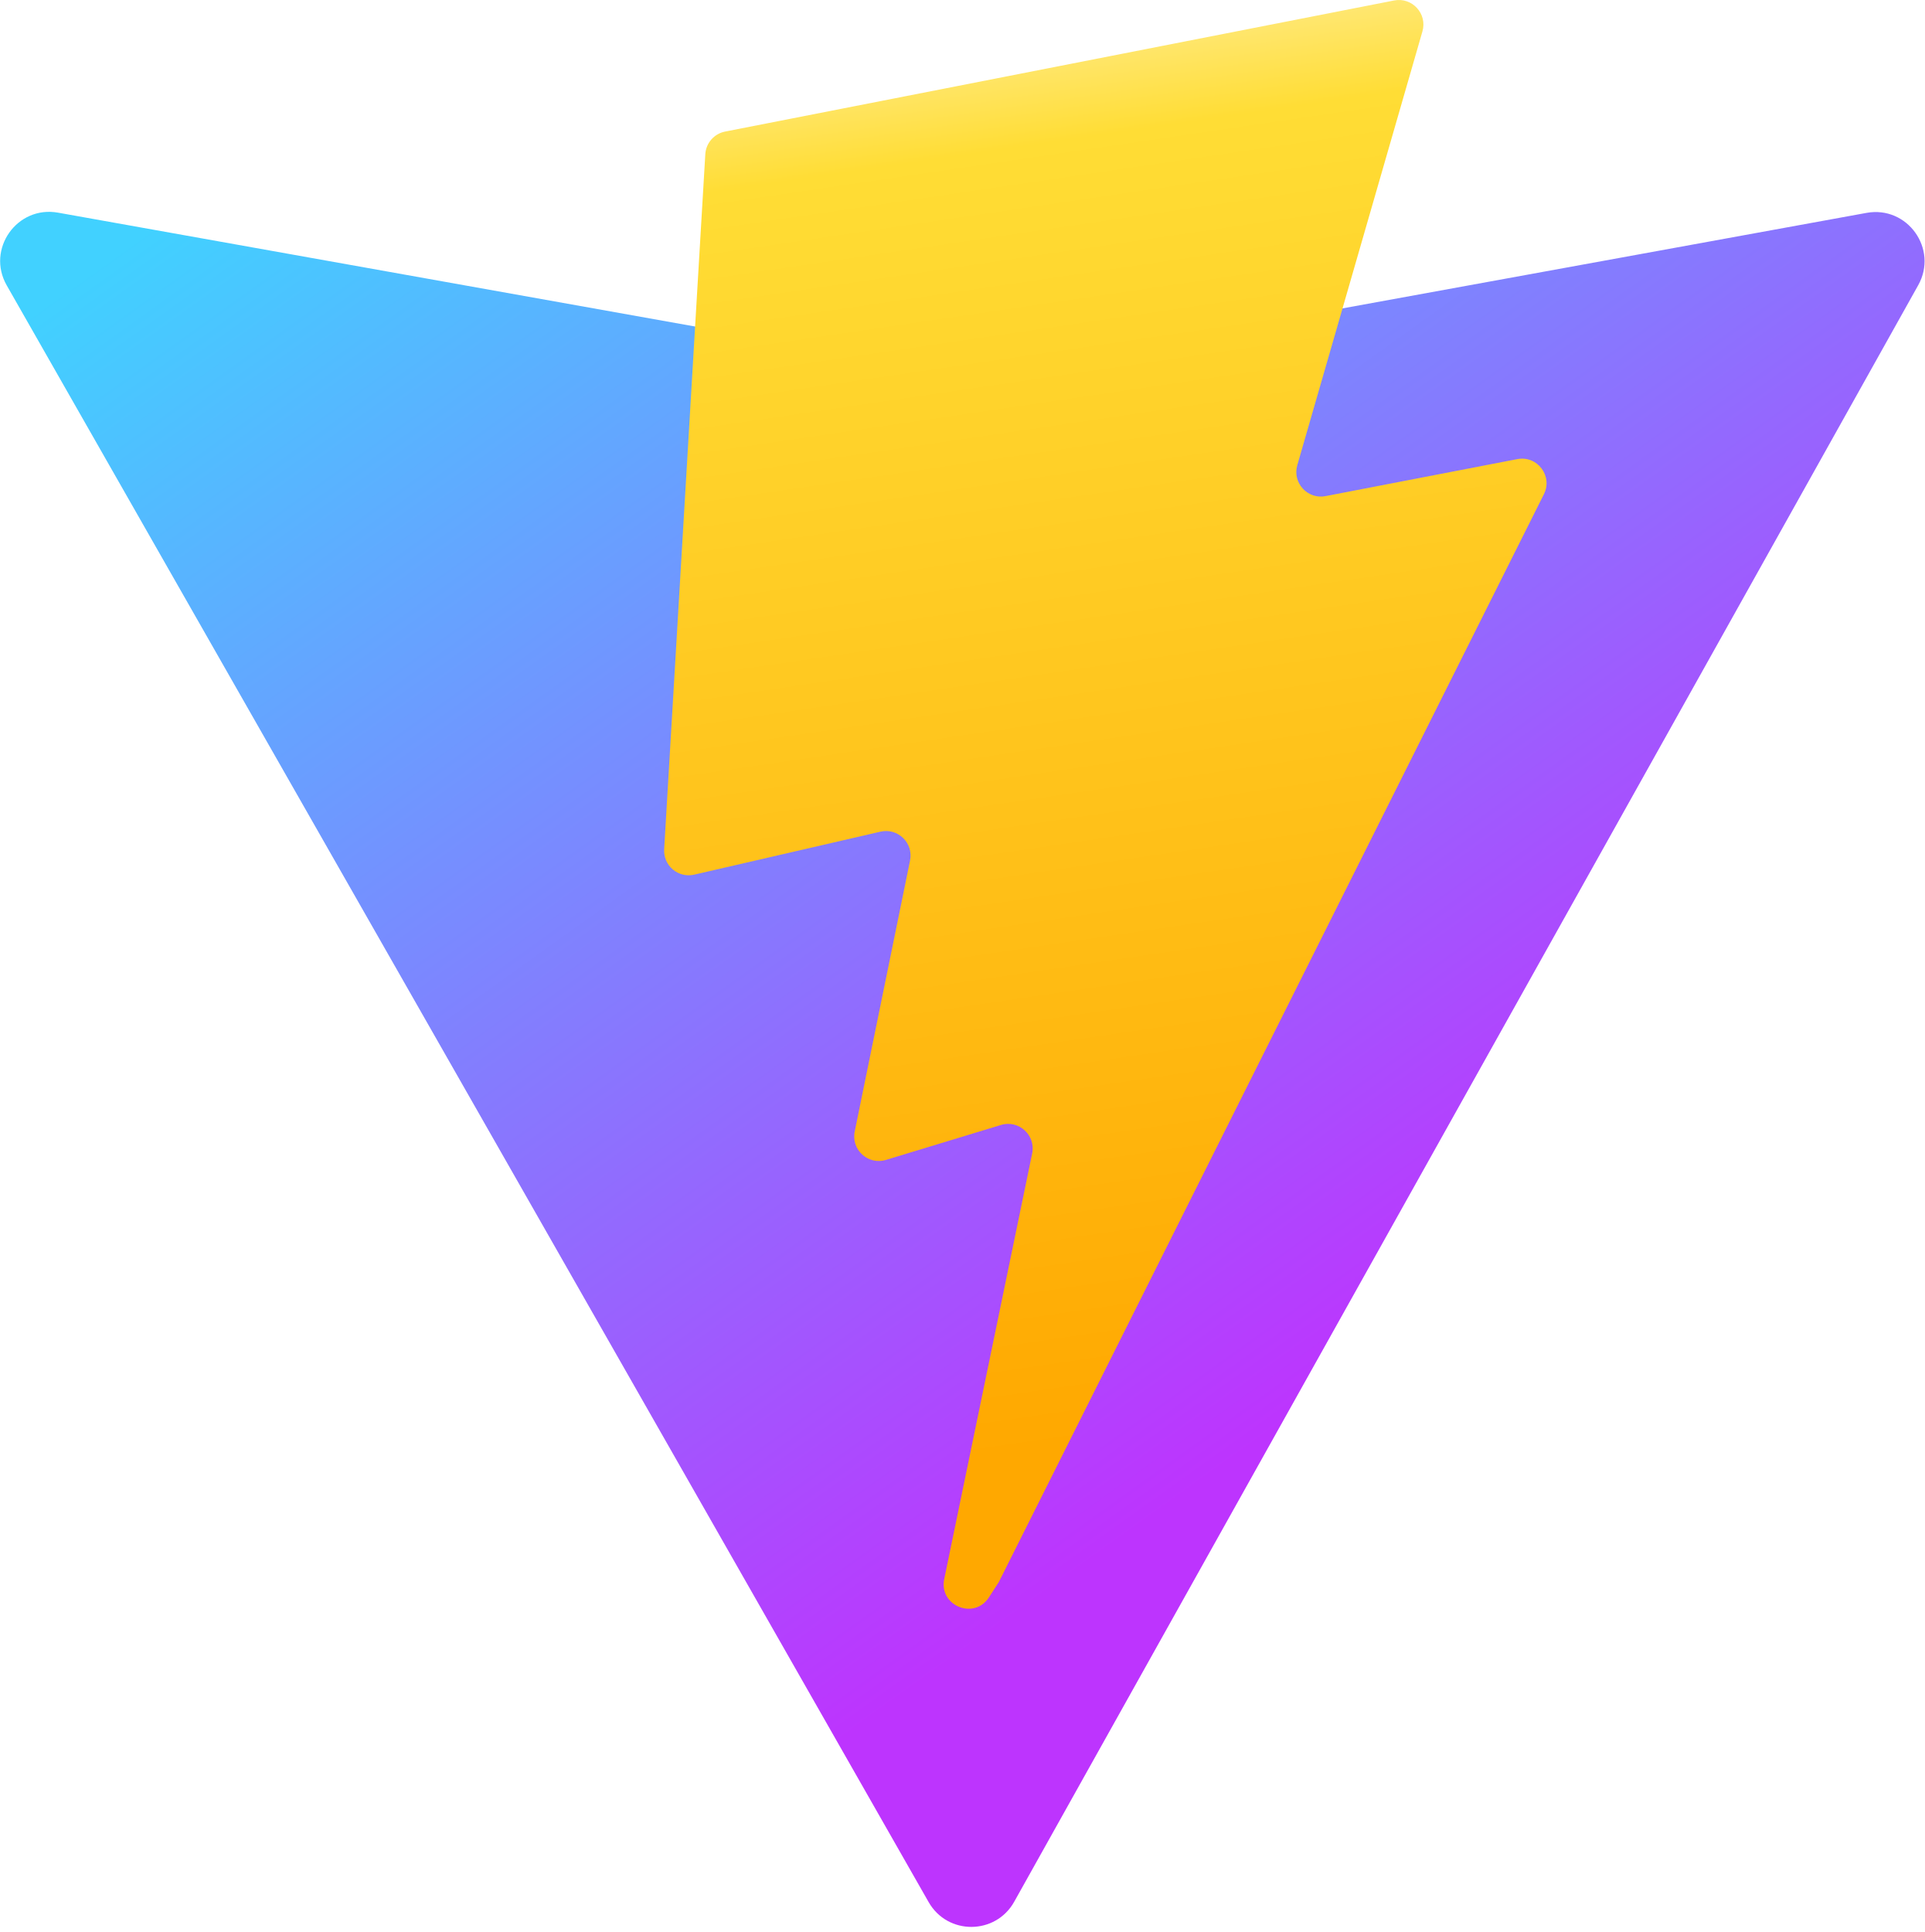
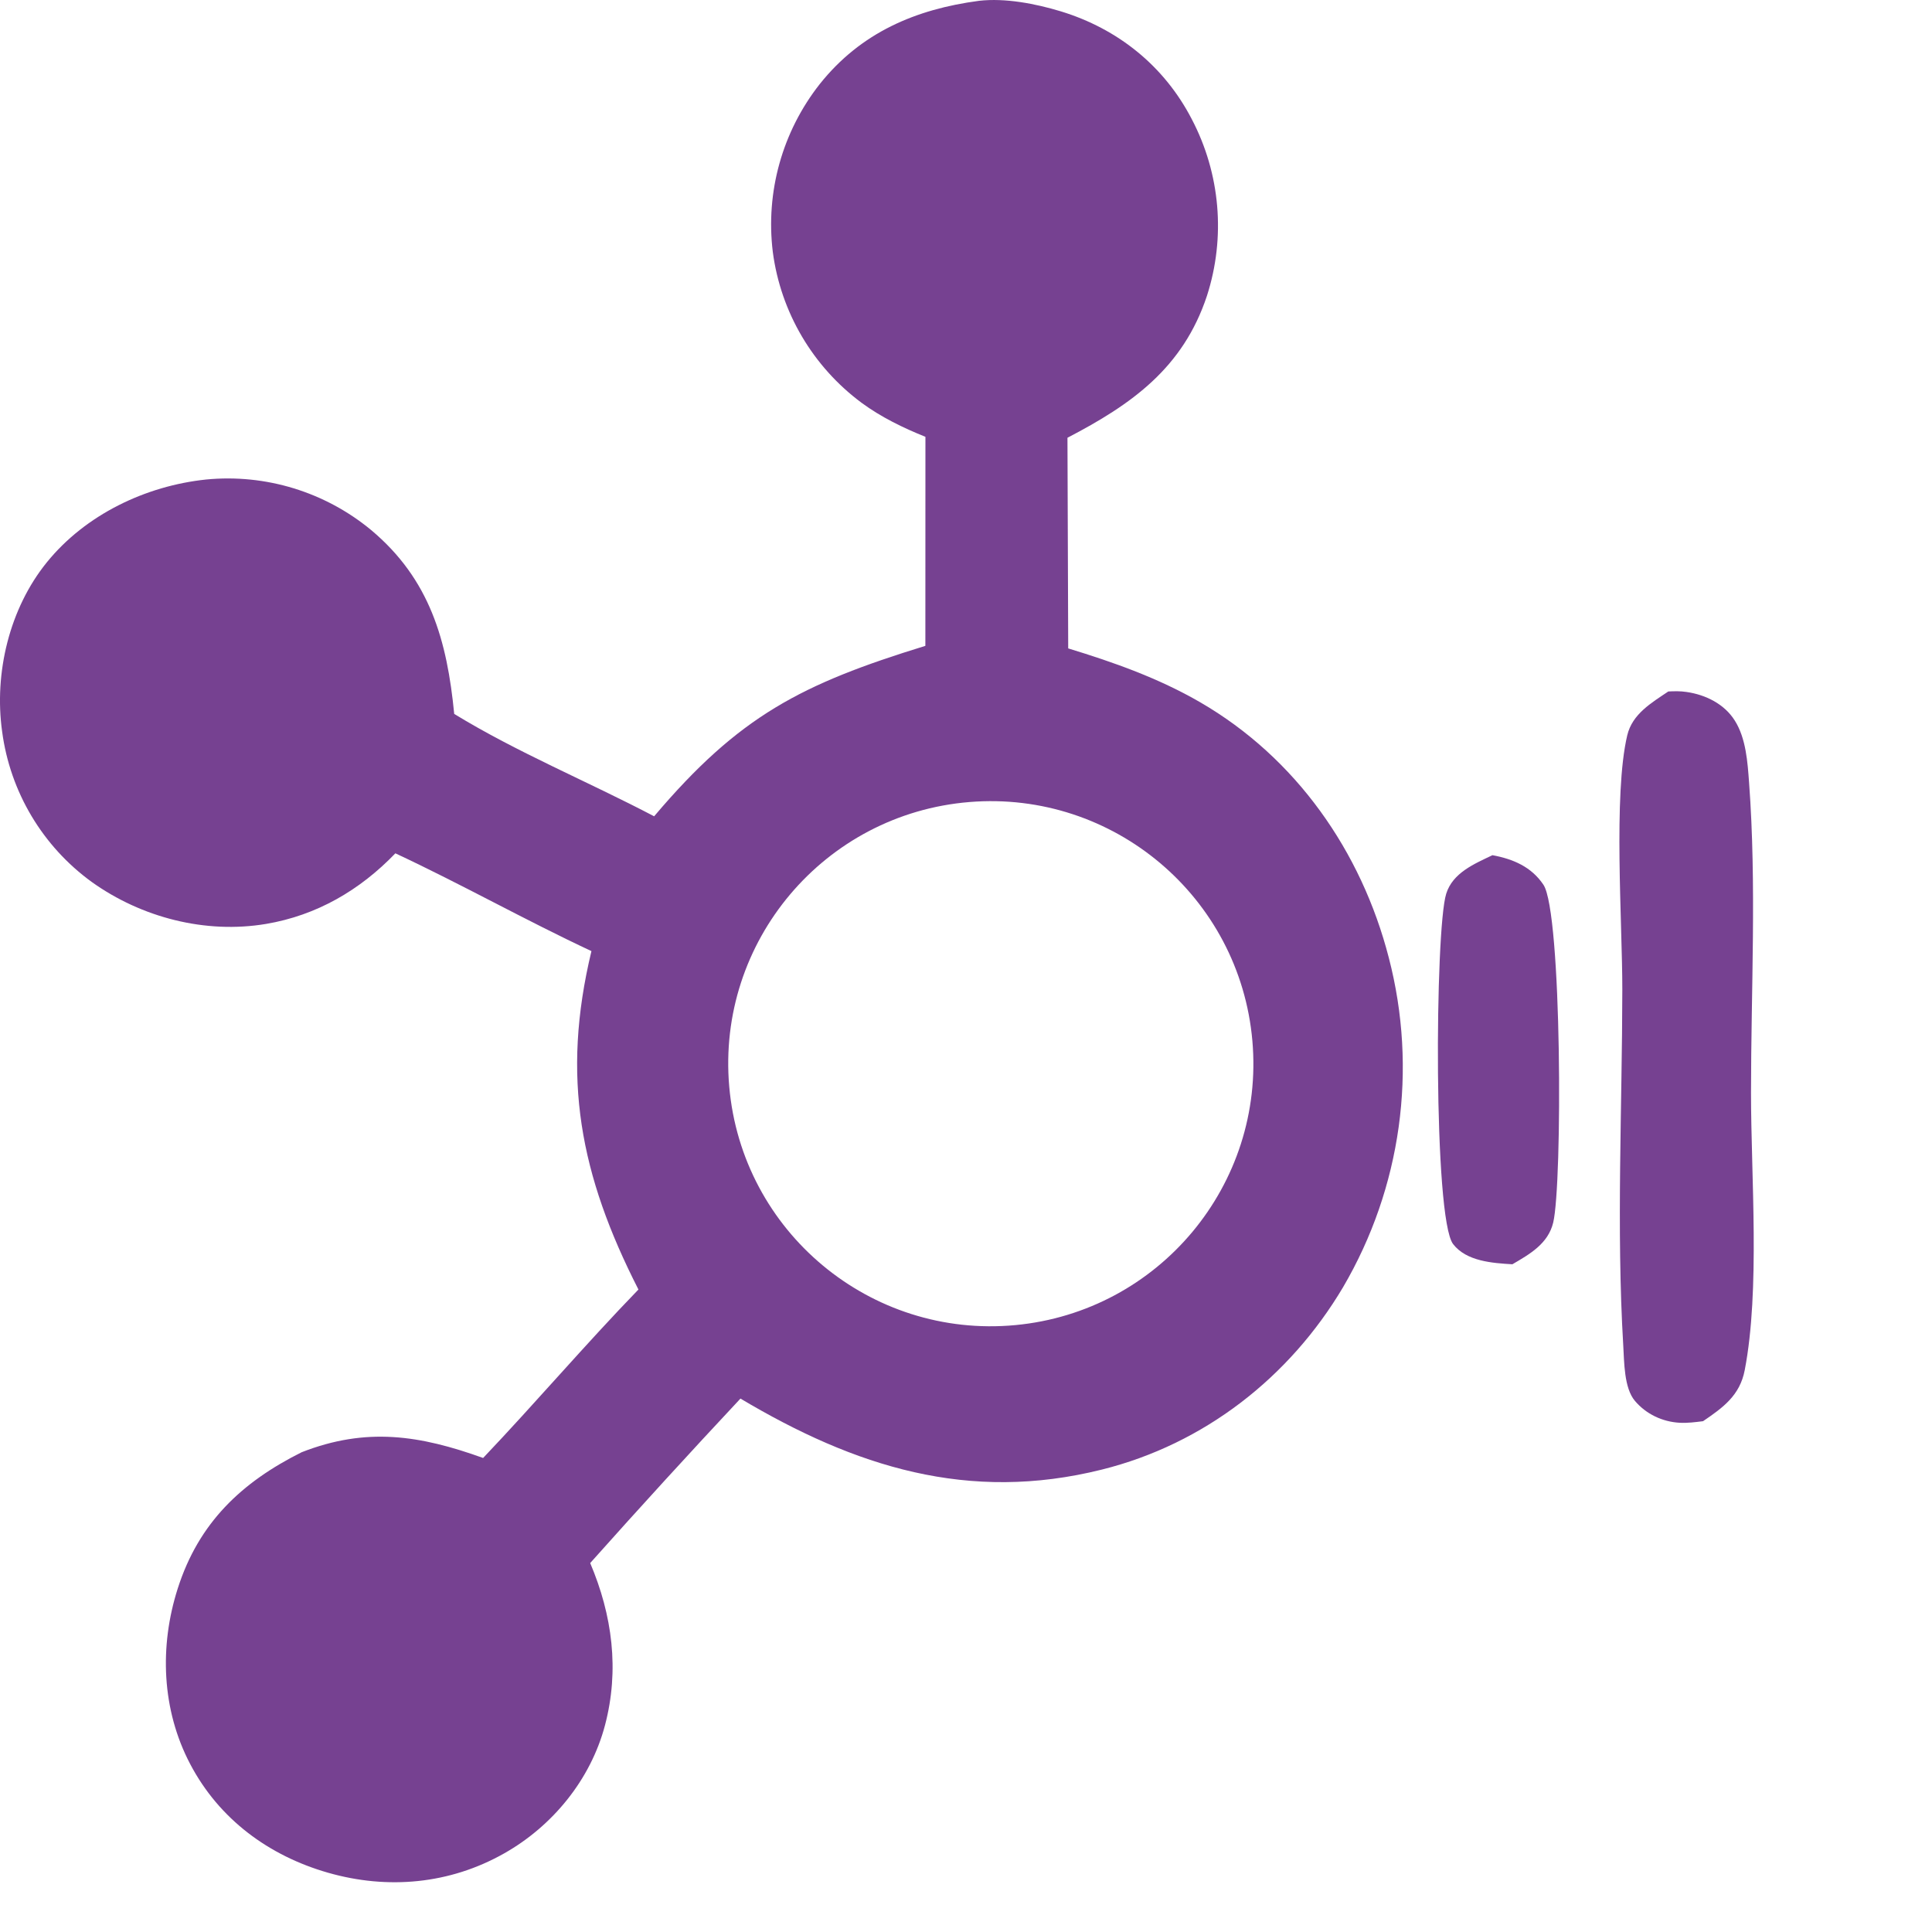
- <svg xmlns="http://www.w3.org/2000/svg" aria-hidden="true" role="img" class="iconify iconify--logos" width="31.88" height="32" preserveAspectRatio="xMidYMid meet" viewBox="0 0 256 257">
-   <defs>
-     <linearGradient id="IconifyId1813088fe1fbc01fb466" x1="-.828%" x2="57.636%" y1="7.652%" y2="78.411%">
-       <stop offset="0%" stop-color="#41D1FF" />
-       <stop offset="100%" stop-color="#BD34FE" />
-     </linearGradient>
-     <linearGradient id="IconifyId1813088fe1fbc01fb467" x1="43.376%" x2="50.316%" y1="2.242%" y2="89.03%">
-       <stop offset="0%" stop-color="#FFEA83" />
-       <stop offset="8.333%" stop-color="#FFDD35" />
-       <stop offset="100%" stop-color="#FFA800" />
-     </linearGradient>
-   </defs>
-   <path fill="url(#IconifyId1813088fe1fbc01fb466)" d="M255.153 37.938L134.897 252.976c-2.483 4.44-8.862 4.466-11.382.048L.875 37.958c-2.746-4.814 1.371-10.646 6.827-9.67l120.385 21.517a6.537 6.537 0 0 0 2.322-.004l117.867-21.483c5.438-.991 9.574 4.796 6.877 9.62Z" />
-   <path fill="url(#IconifyId1813088fe1fbc01fb467)" d="M185.432.063L96.44 17.501a3.268 3.268 0 0 0-2.634 3.014l-5.474 92.456a3.268 3.268 0 0 0 3.997 3.378l24.777-5.718c2.318-.535 4.413 1.507 3.936 3.838l-7.361 36.047c-.495 2.426 1.782 4.5 4.151 3.78l15.304-4.649c2.372-.72 4.652 1.36 4.15 3.788l-11.698 56.621c-.732 3.542 3.979 5.473 5.943 2.437l1.313-2.028l72.516-144.72c1.215-2.423-.88-5.186-3.54-4.672l-25.505 4.922c-2.396.462-4.435-1.77-3.759-4.114l16.646-57.705c.677-2.35-1.37-4.583-3.769-4.113Z" />
+ <svg xmlns="http://www.w3.org/2000/svg" width="31" height="31" viewBox="0 0 31 31" fill="none">
+   <path d="M15.709 0.013C16.129 -0.035 16.616 0.059 17.021 0.182C17.936 0.461 18.681 1.058 19.122 1.911C19.581 2.785 19.669 3.807 19.366 4.747C18.982 5.906 18.157 6.489 17.128 7.024L17.14 10.404C17.875 10.628 18.591 10.882 19.259 11.269C20.794 12.159 21.844 13.66 22.284 15.367C22.75 17.157 22.485 19.06 21.549 20.656C20.69 22.102 19.32 23.171 17.681 23.58C15.539 24.115 13.722 23.536 11.881 22.441C11.067 23.311 10.263 24.191 9.47 25.08C9.825 25.917 9.942 26.795 9.707 27.684C9.477 28.554 8.868 29.299 8.089 29.739C7.216 30.233 6.221 30.323 5.264 30.049C4.314 29.777 3.515 29.189 3.051 28.304C2.594 27.435 2.555 26.416 2.852 25.488C3.189 24.433 3.875 23.784 4.84 23.302C5.879 22.895 6.738 23.029 7.752 23.394C8.596 22.506 9.391 21.572 10.244 20.691C9.307 18.853 9.003 17.286 9.49 15.261C8.429 14.765 7.406 14.188 6.344 13.692C5.776 14.283 5.082 14.688 4.268 14.825C3.296 14.988 2.272 14.723 1.474 14.153C0.683 13.58 0.162 12.706 0.034 11.737C-0.097 10.798 0.151 9.763 0.752 9.022C1.372 8.258 2.335 7.796 3.307 7.694C4.262 7.601 5.215 7.893 5.954 8.504C6.9 9.296 7.174 10.281 7.288 11.455C8.295 12.072 9.447 12.547 10.496 13.098C11.861 11.485 12.859 10.976 14.848 10.363L14.849 7.009C14.493 6.866 14.137 6.693 13.827 6.465C13.043 5.884 12.527 5.01 12.4 4.042C12.282 3.079 12.554 2.109 13.155 1.347C13.812 0.523 14.691 0.148 15.709 0.013ZM20.095 16.7C19.892 14.392 17.864 12.681 15.556 12.869C13.227 13.059 11.497 15.108 11.701 17.435C11.905 19.764 13.966 21.481 16.292 21.262C18.598 21.045 20.297 19.007 20.095 16.7Z" fill="#764191" />
+   <path d="M26.769 11.095C26.867 11.09 26.963 11.088 27.061 11.103C27.367 11.147 27.669 11.295 27.837 11.564C28.016 11.849 28.041 12.229 28.065 12.559C28.187 14.194 28.096 15.896 28.096 17.537C28.096 18.877 28.244 20.695 27.995 21.985C27.917 22.391 27.648 22.585 27.326 22.804C27.203 22.819 27.075 22.836 26.951 22.829C26.674 22.814 26.413 22.69 26.234 22.479C26.057 22.271 26.062 21.851 26.046 21.59C25.934 19.708 26.029 17.767 26.031 15.88C26.032 14.808 25.884 12.755 26.11 11.799C26.191 11.456 26.499 11.277 26.769 11.095Z" fill="#764191" />
+   <path d="M23.947 13.722C24.278 13.783 24.572 13.908 24.765 14.196C25.063 14.64 25.071 18.996 24.922 19.617C24.84 19.957 24.546 20.123 24.267 20.286C23.948 20.267 23.529 20.239 23.316 19.962C22.998 19.551 23.024 14.922 23.205 14.341C23.31 14.004 23.657 13.861 23.947 13.722Z" fill="#764191" />
</svg>
